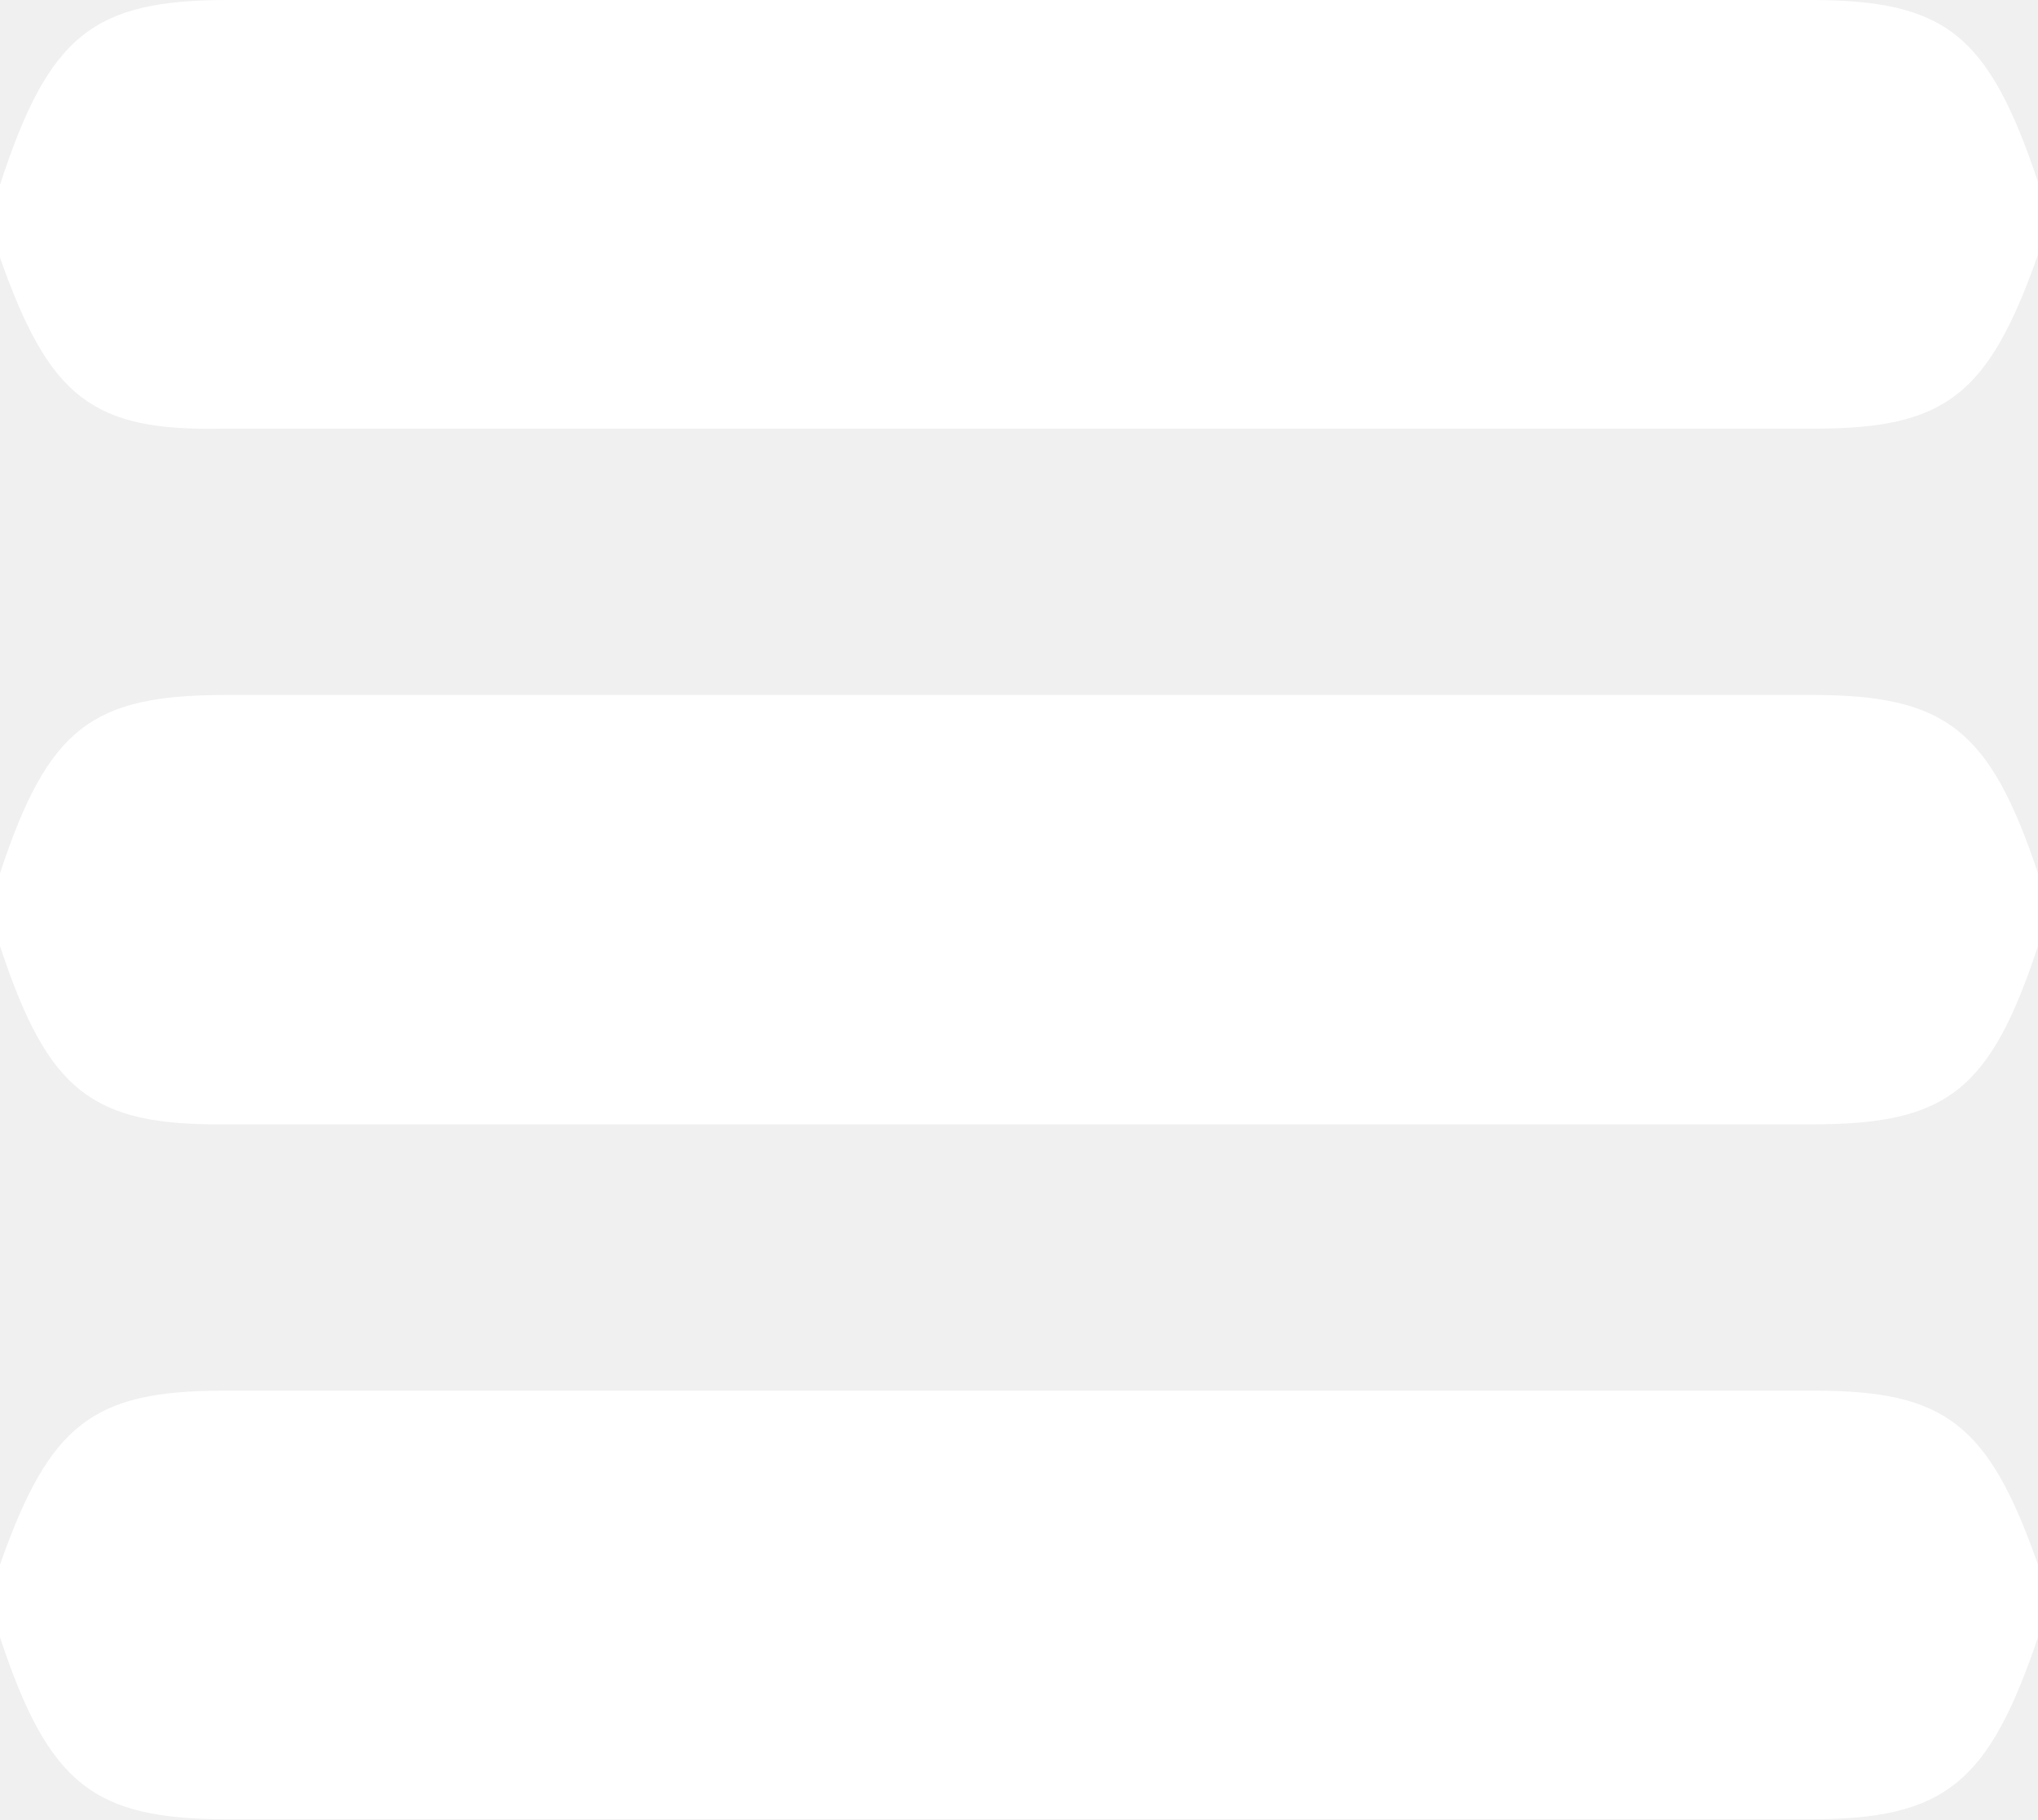
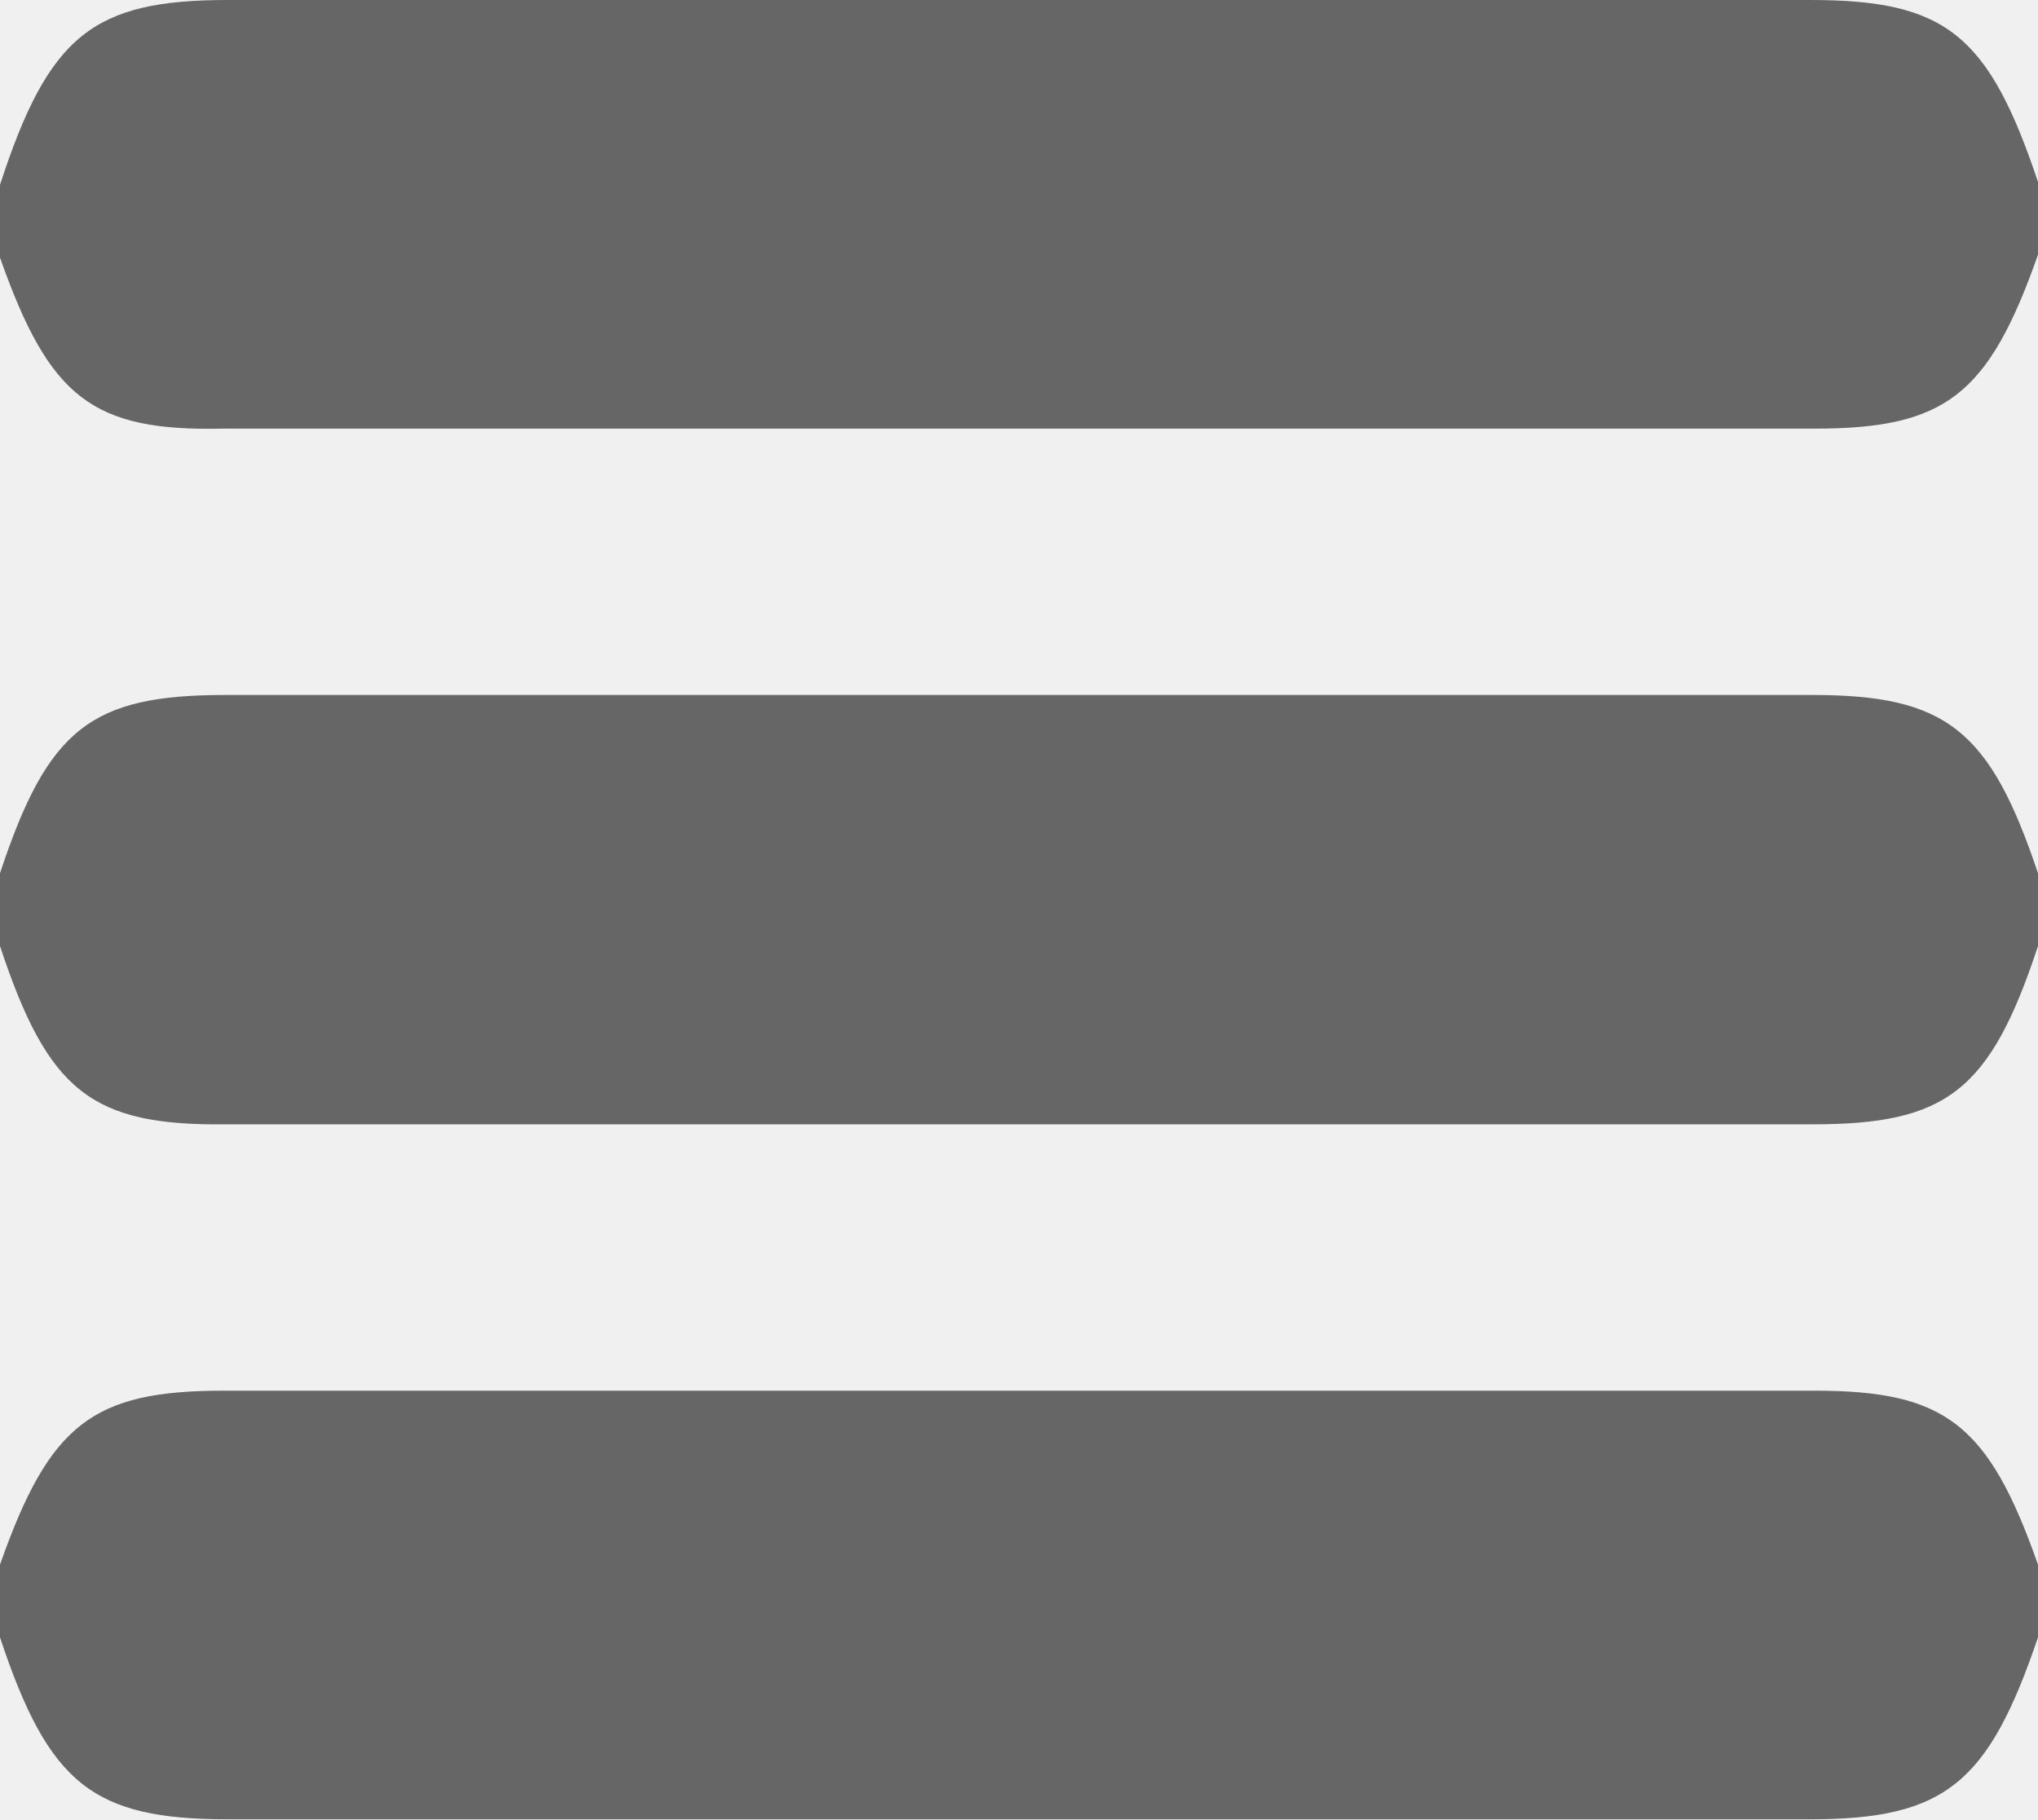
<svg xmlns="http://www.w3.org/2000/svg" id="Layer_1" data-name="Layer 1" width="28" height="25" viewBox="0 0 28 25">
-   <path d="M0,13V12c.66-2,1.26-2.45,3.1-2.45H24.9c1.84,0,2.44.48,3.1,2.45v1c-.66,2-1.26,2.45-3.1,2.45H3.1C1.26,15.47.66,15,0,13Z" style="fill:#fff" />
-   <path d="M0,3.54v-1C.67.48,1.28,0,3.13,0H24.87C26.73,0,27.32.47,28,2.5v1c-.68,1.93-1.27,2.39-3.07,2.39H3.07C1.27,5.93.68,5.47,0,3.54Z" style="fill:#fff" />
-   <path d="M0,22.5v-1c.68-1.93,1.27-2.39,3.07-2.39H24.93c1.8,0,2.39.46,3.07,2.39v1c-.68,2-1.27,2.5-3.13,2.5H3.13C1.28,25,.67,24.52,0,22.5Z" style="fill:#fff" />
+   <path d="M0,13V12c.66-2,1.26-2.45,3.1-2.45H24.9c1.84,0,2.44.48,3.1,2.45v1c-.66,2-1.26,2.45-3.1,2.45H3.1C1.26,15.47.66,15,0,13Z" style="fill:#666" />
+   <path d="M0,3.54v-1C.67.48,1.28,0,3.13,0H24.87C26.73,0,27.32.47,28,2.5v1c-.68,1.93-1.27,2.39-3.07,2.39H3.07C1.27,5.93.68,5.47,0,3.54Z" style="fill:#666" />
+   <path d="M0,22.5v-1c.68-1.93,1.27-2.39,3.07-2.39H24.93c1.8,0,2.39.46,3.07,2.39v1c-.68,2-1.27,2.5-3.13,2.5H3.13C1.28,25,.67,24.52,0,22.5Z" style="fill:#666" />
</svg>
